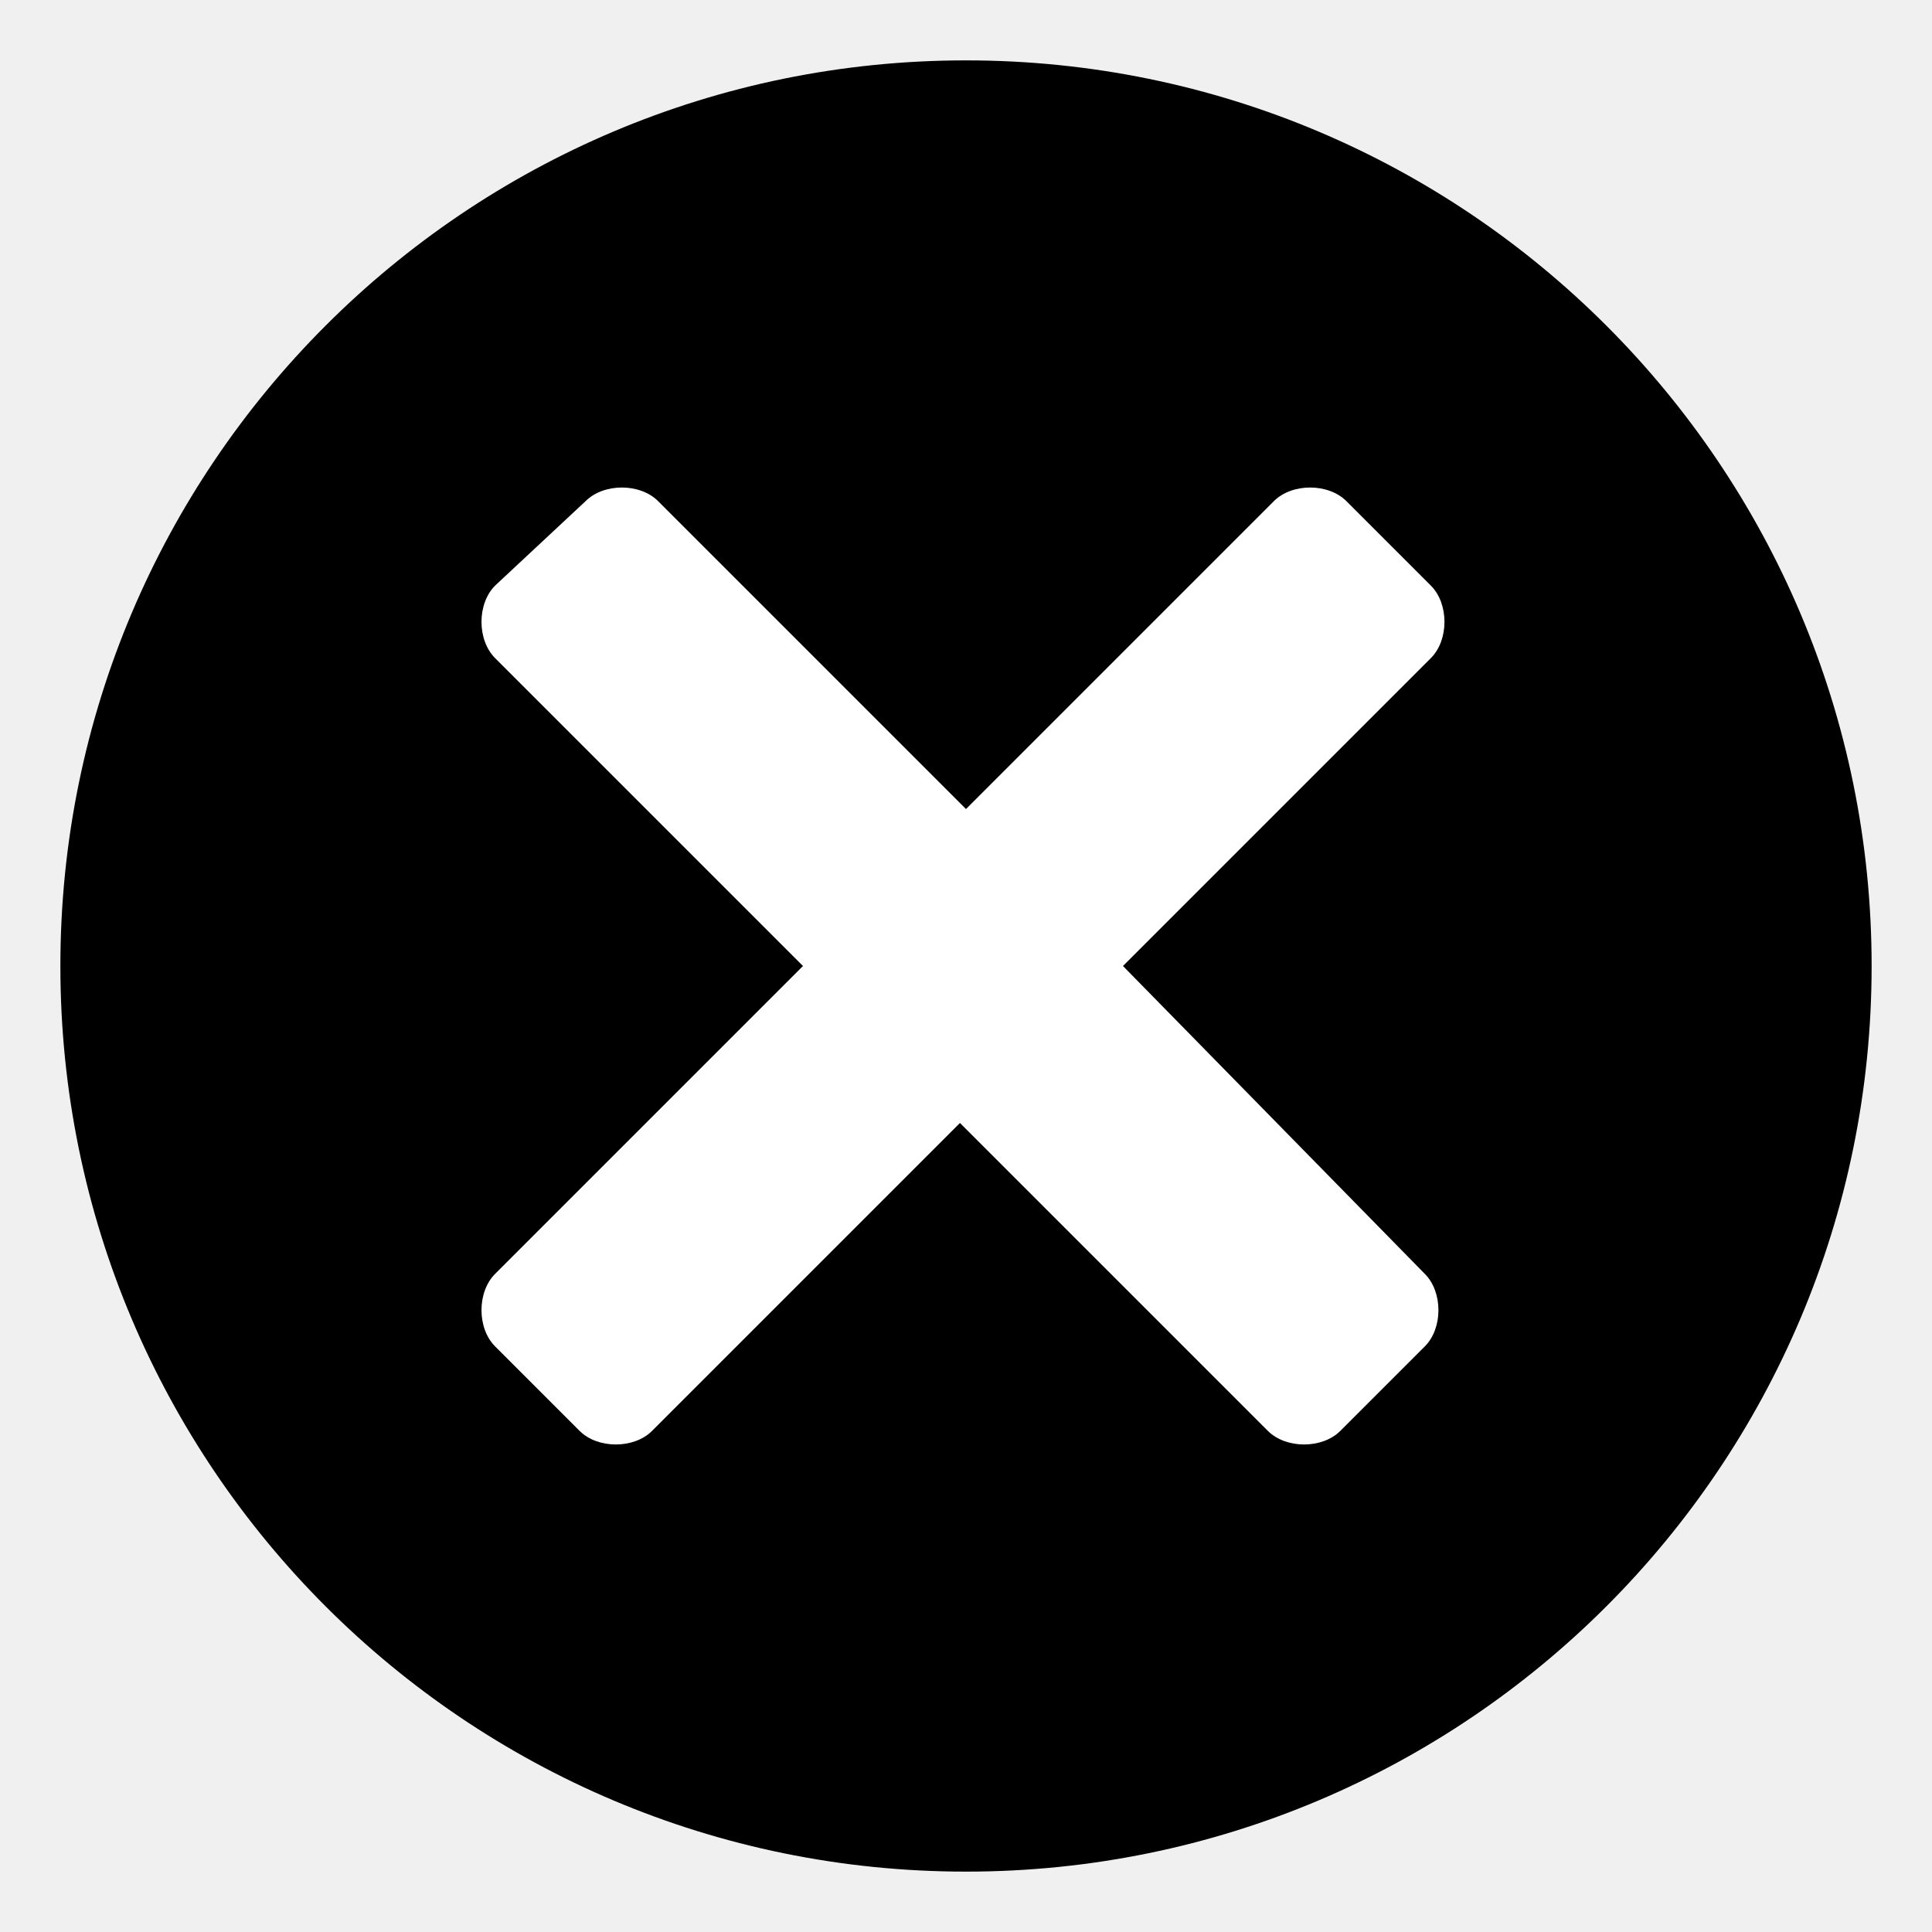
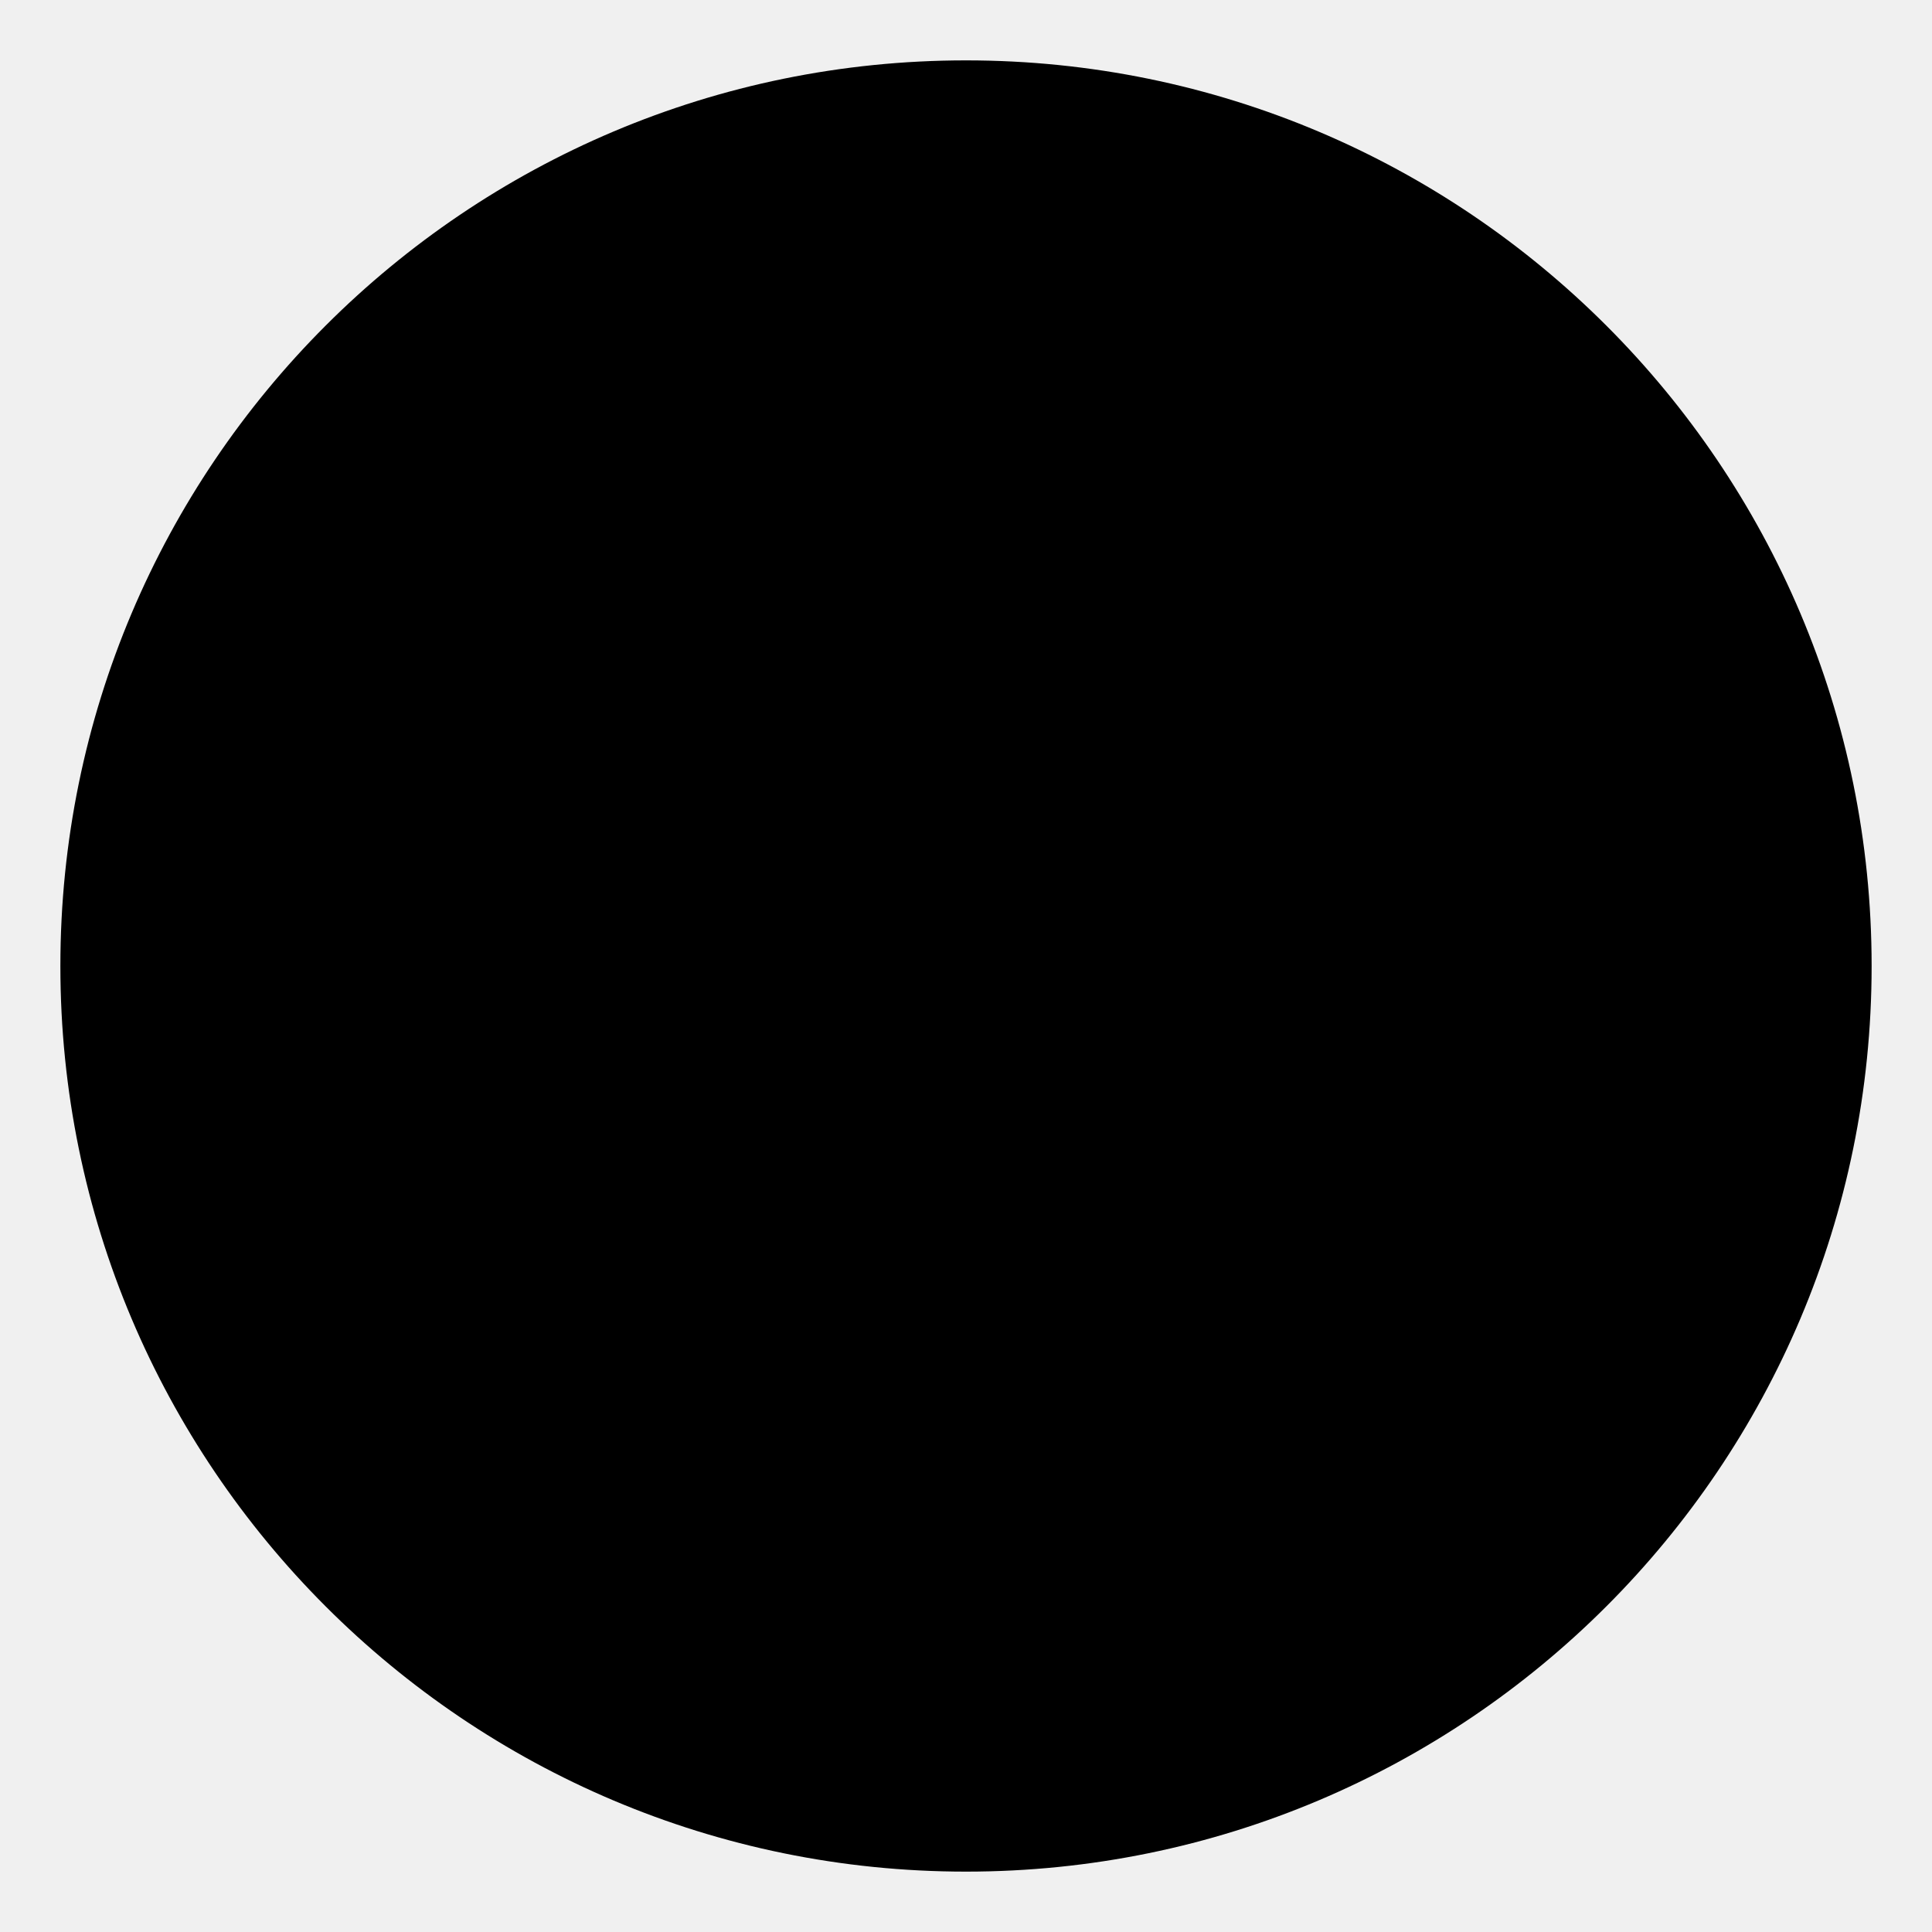
<svg xmlns="http://www.w3.org/2000/svg" version="1.1" id="close" x="0px" y="0px" viewBox="0 0 32 32" style="enable-background:new 0 0 32 32;" xml:space="preserve">
-   <style type="text/css">
- 	.st0{fill:#FFFFFF;}
- </style>
  <circle cx="16" cy="16" r="15" />
-   <path id="_x3C_Cross_x3E_" class="st0" d="M18.6,16l5.1-5.1c0.3-0.3,0.3-0.9,0-1.2l-1.4-1.4c-0.3-0.3-0.9-0.3-1.2,0L16,13.4  l-5.1-5.1c-0.3-0.3-0.9-0.3-1.2,0L8.2,9.7c-0.3,0.3-0.3,0.9,0,1.2l5.1,5.1l-5.1,5.1c-0.3,0.3-0.3,0.9,0,1.2l1.4,1.4  c0.3,0.3,0.9,0.3,1.2,0l5.1-5.1l5.1,5.1c0.3,0.3,0.9,0.3,1.2,0l1.4-1.4c0.3-0.3,0.3-0.9,0-1.2L18.6,16z" />
+   <path d="M18.6,16l5.1-5.1c0.3-0.3,0.3-0.9,0-1.2l-1.4-1.4c-0.3-0.3-0.9-0.3-1.2,0L16,13.4  l-5.1-5.1c-0.3-0.3-0.9-0.3-1.2,0L8.2,9.7c-0.3,0.3-0.3,0.9,0,1.2l5.1,5.1l-5.1,5.1c-0.3,0.3-0.3,0.9,0,1.2l1.4,1.4  c0.3,0.3,0.9,0.3,1.2,0l5.1-5.1l5.1,5.1c0.3,0.3,0.9,0.3,1.2,0l1.4-1.4c0.3-0.3,0.3-0.9,0-1.2L18.6,16z" />
</svg>
